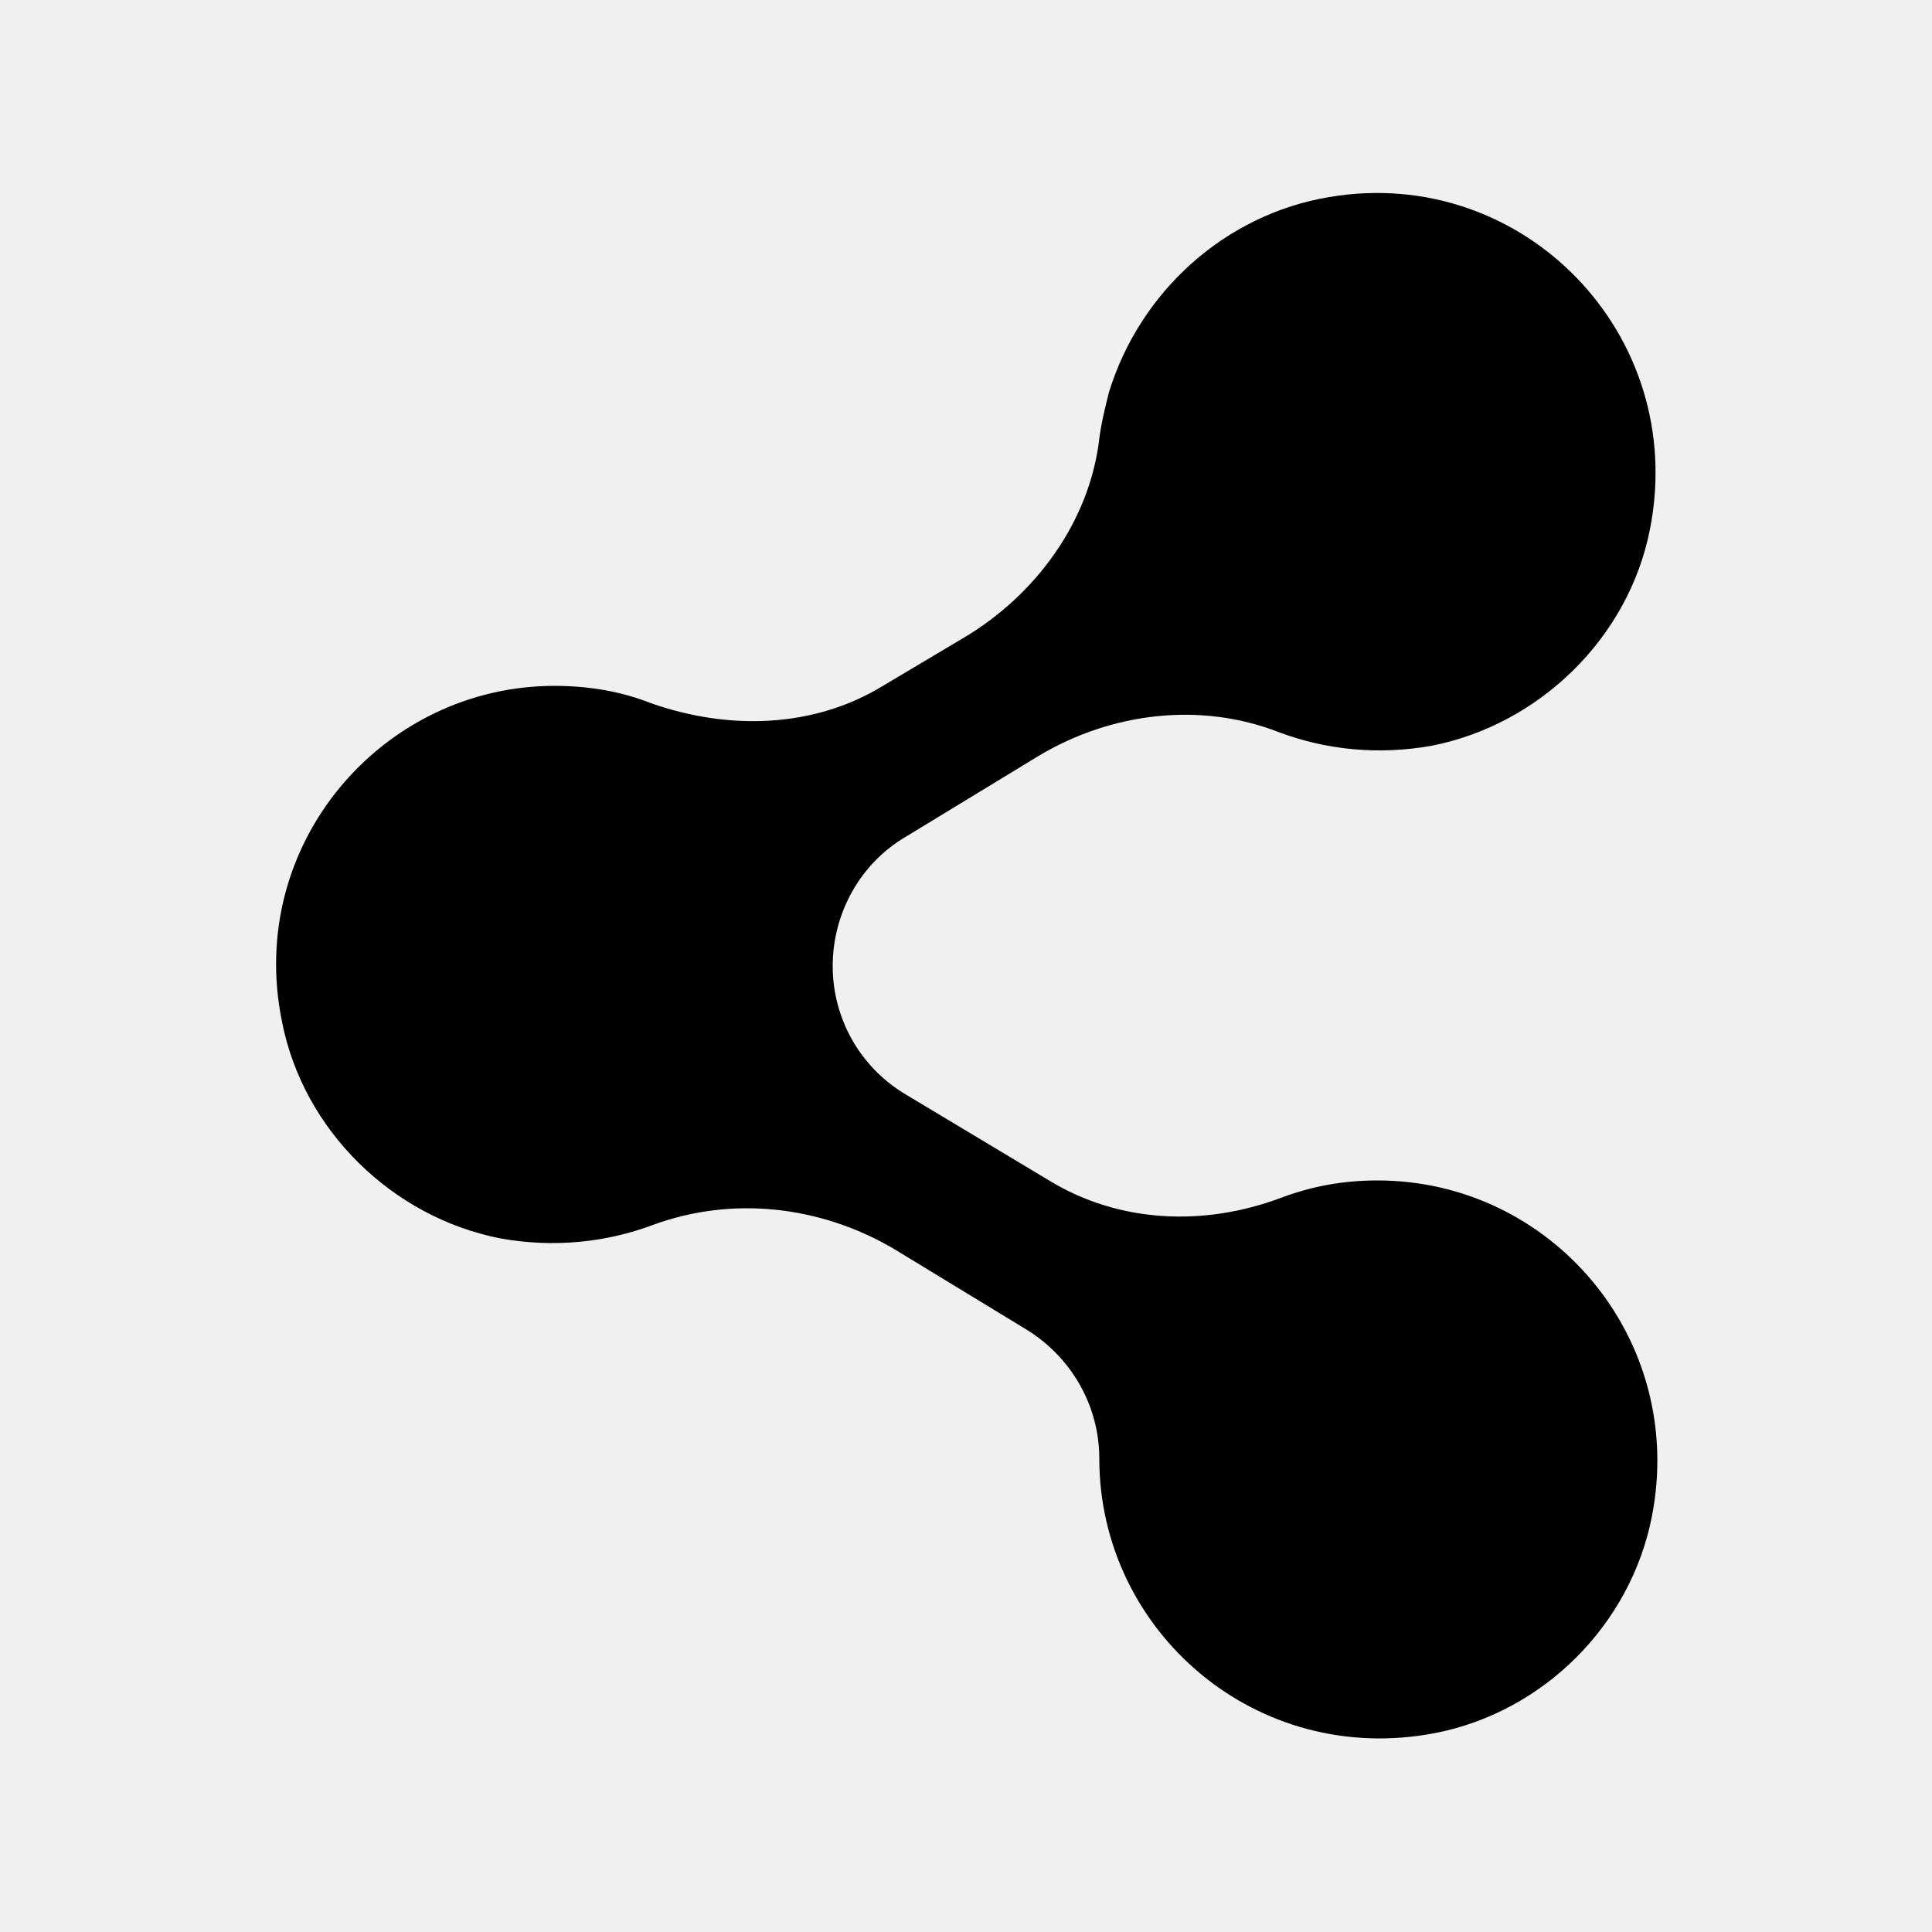
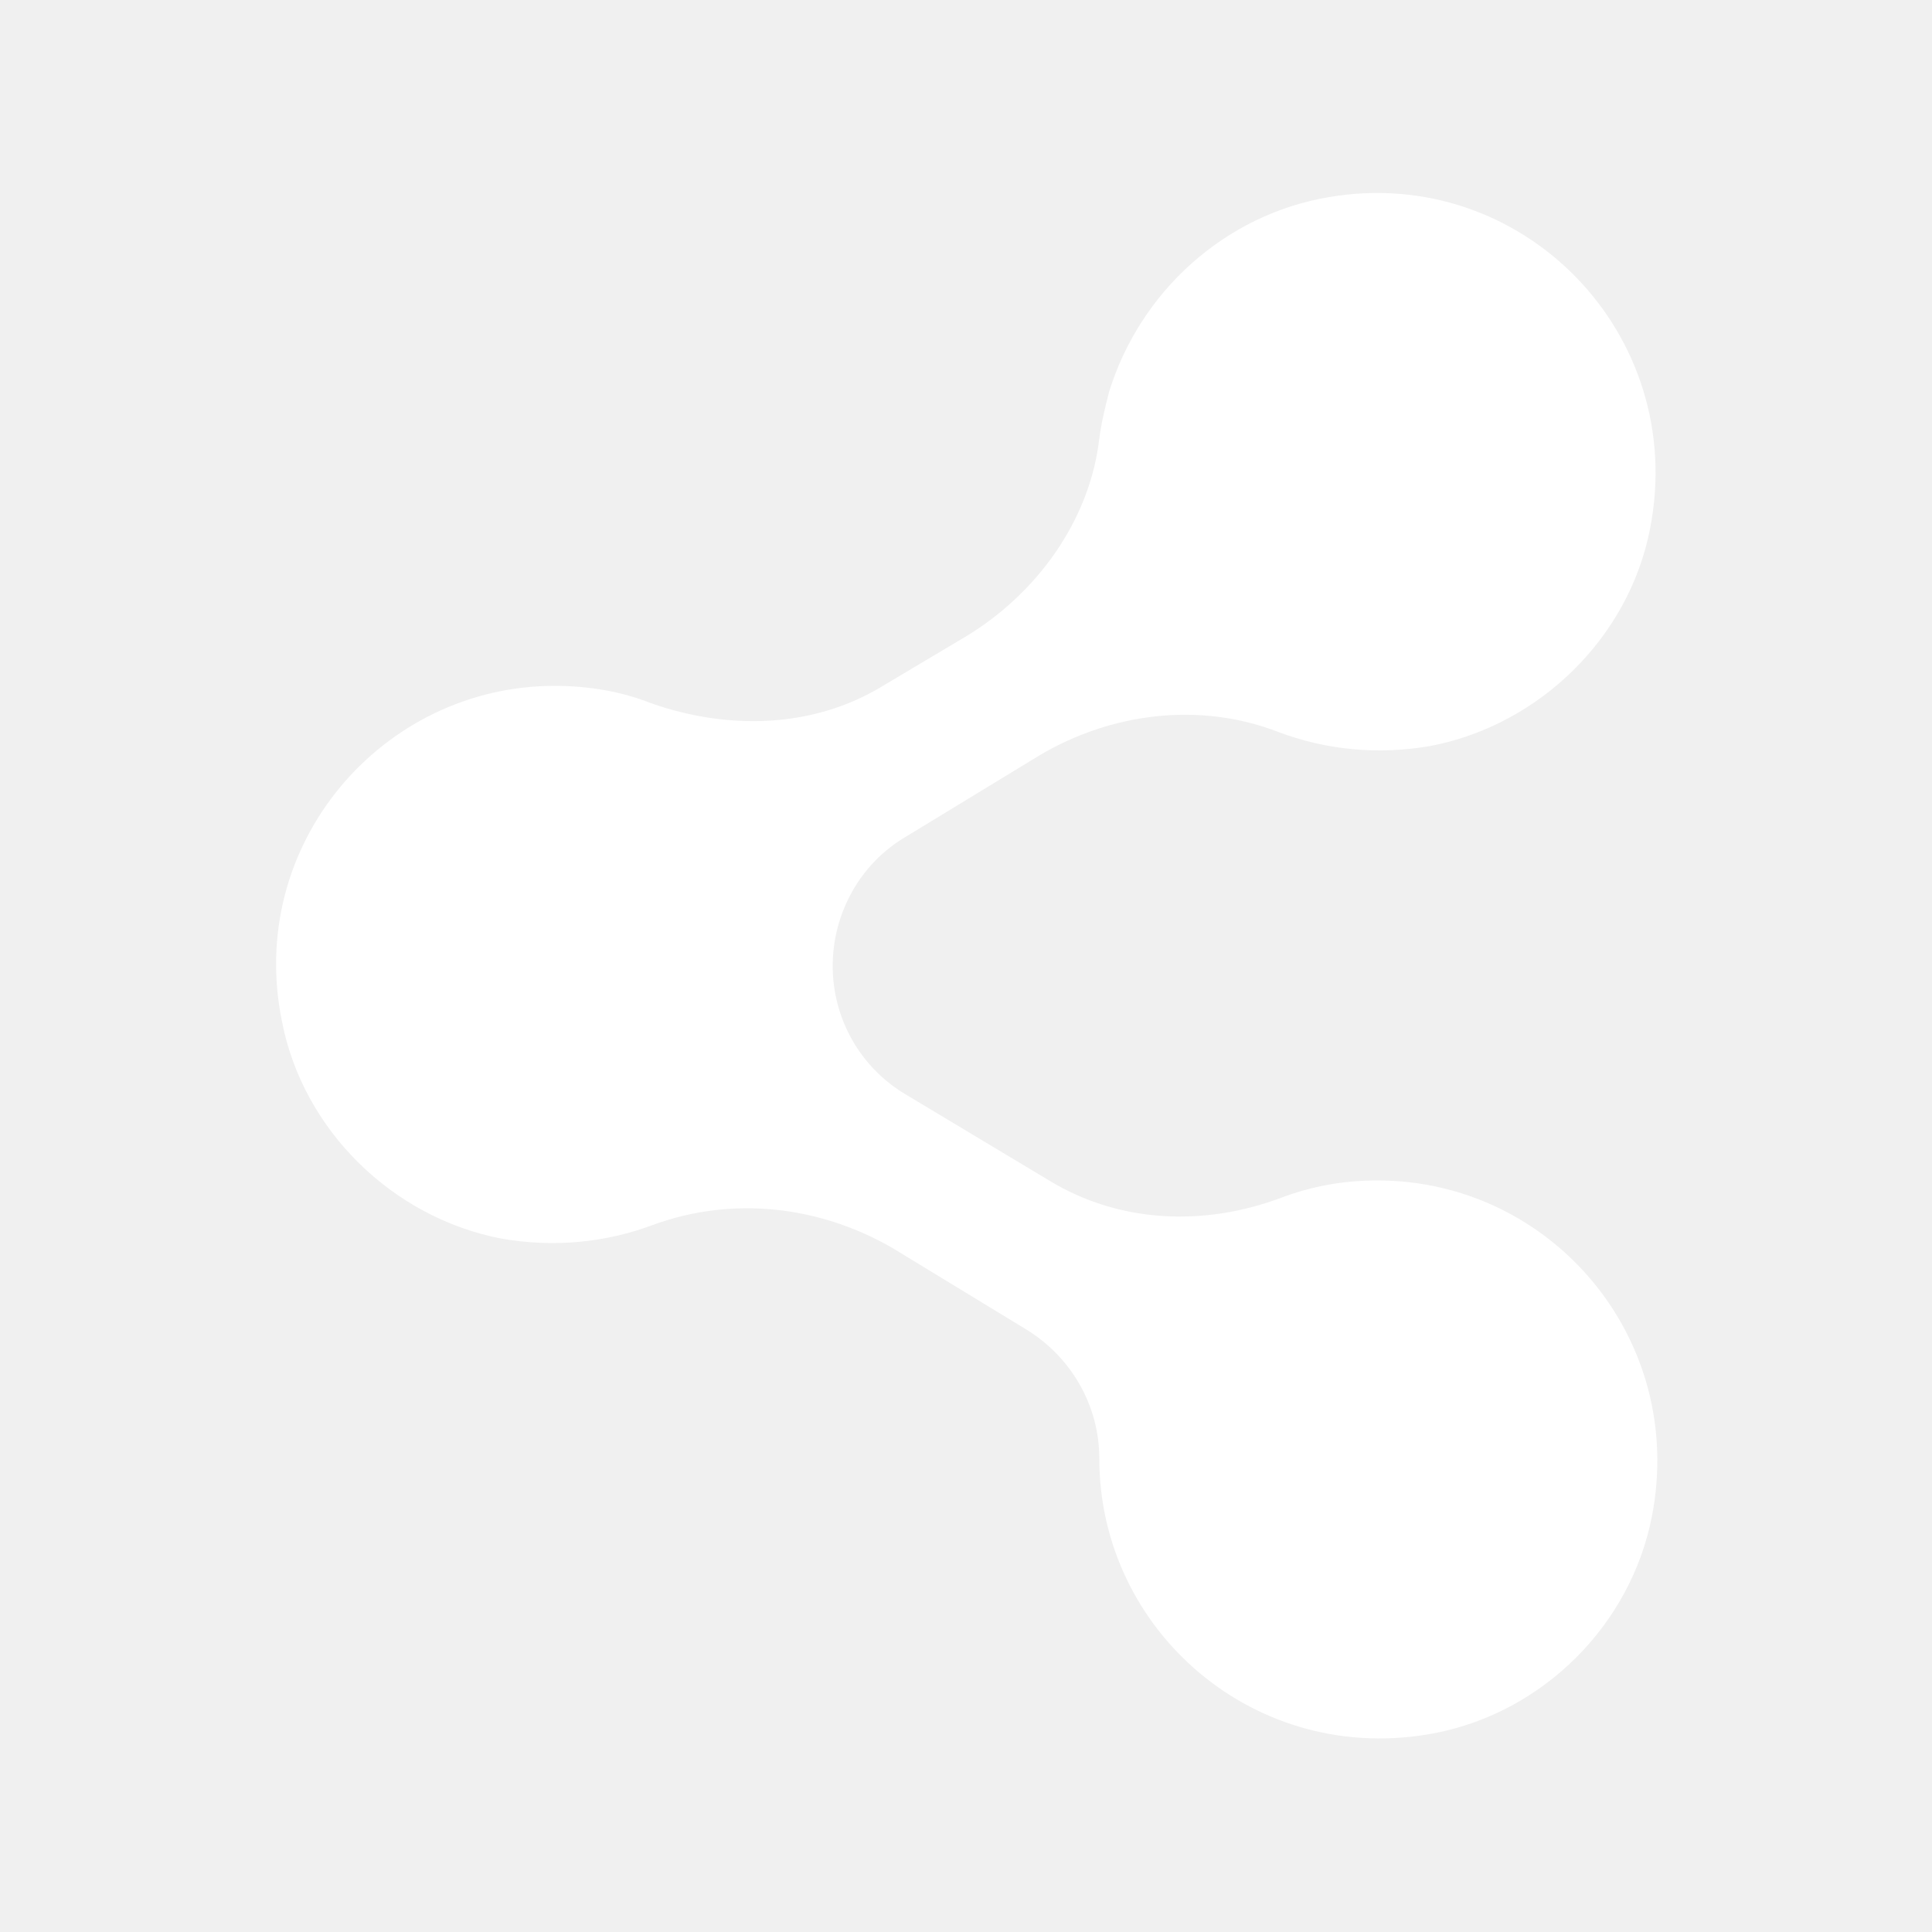
<svg xmlns="http://www.w3.org/2000/svg" version="1.1" id="圖層_1" x="0px" y="0px" viewBox="0 0 100 100" style="enable-background:new 0 0 100 100;" xml:space="preserve">
  <style type="text/css">
	.st0{display:none;}
	.st1{display:inline;fill:#2BAB38;}
	.st2{display:inline;fill:#FFFFFF;}
	.st3{display:inline;fill:#0E9FDB;}
	.st4{display:inline;}
	.st5{fill:#C01E20;}
	.st6{fill:#D45141;}
	.st7{fill:#FFFFFF;}
	.st8{fill:#1070A8;}
	.st9{fill:url(#SVGID_1_);}
</style>
  <g id="圖層_1_1_" class="st0">
-     <path class="st1" d="M81.7,0.1H18.2C8.2,0.1,0,8.1,0,18.1v63.5c0,10,8.1,18.2,18,18.2h63.5c10,0,18.2-8.1,18.2-18V18.3   C99.8,8.3,91.7,0.1,81.7,0.1" />
-     <path class="st2" d="M86.1,45.6c0-16.3-16.3-29.5-36.3-29.5c-20,0-36.3,13.2-36.3,29.5c0,14.6,12.9,26.8,30.4,29.1   c1.2,0.3,2.8,0.8,3.2,1.8c0.4,0.9,0.2,2.4,0.1,3.3c0,0-0.4,2.6-0.5,3.1c-0.2,0.9-0.7,3.6,3.1,2c3.9-1.6,20.9-12.3,28.5-21.1l0,0   C83.5,57.9,86.1,52.1,86.1,45.6" />
+     <path class="st1" d="M81.7,0.1H18.2c-10,0-18.2,8-18.2,18v63.5c0,10,8.1,18.2,18,18.2h63.5c10,0,18.2-8.1,18.2-18V18.3   C99.8,8.3,91.7,0.1,81.7,0.1" />
+     <path class="st2" d="M86.1,45.6c0-16.3-16.3-29.5-36.3-29.5S13.5,29.3,13.5,45.6c0,14.6,12.9,26.8,30.4,29.1   c1.2,0.3,2.8,0.8,3.2,1.8c0.4,0.9,0.2,2.4,0.1,3.3c0,0-0.4,2.6-0.5,3.1c-0.2,0.9-0.7,3.6,3.1,2c3.9-1.6,20.9-12.3,28.5-21.1l0,0   C83.5,57.9,86.1,52.1,86.1,45.6" />
    <path class="st1" d="M42.3,37.7h-2.5c-0.4,0-0.7,0.3-0.7,0.7v15.8c0,0.4,0.3,0.7,0.7,0.7h2.5c0.4,0,0.7-0.3,0.7-0.7V38.4   C43.1,38,42.7,37.7,42.3,37.7" />
-     <path class="st1" d="M59.9,37.7h-2.5c-0.4,0-0.7,0.3-0.7,0.7v9.4L49.4,38c0,0,0,0-0.1-0.1l0,0c0,0,0,0,0,0c0,0,0,0,0,0c0,0,0,0,0,0   c0,0,0,0,0,0c0,0,0,0,0,0c0,0,0,0,0,0c0,0,0,0,0,0c0,0,0,0,0,0c0,0,0,0,0,0c0,0,0,0,0,0c0,0,0,0,0,0c0,0,0,0,0,0c0,0,0,0,0,0   c0,0,0,0,0,0c0,0,0,0,0,0c0,0,0,0,0,0c0,0,0,0,0,0h-2.5c-0.4,0-0.7,0.3-0.7,0.7v15.8c0,0.4,0.3,0.7,0.7,0.7h2.5   c0.4,0,0.7-0.3,0.7-0.7v-9.4l7.3,9.8c0,0.1,0.1,0.1,0.2,0.2c0,0,0,0,0,0c0,0,0,0,0,0c0,0,0,0,0,0c0,0,0,0,0,0s0,0,0,0c0,0,0,0,0,0   c0,0,0,0,0,0c0,0,0,0,0,0c0.1,0,0.1,0,0.2,0h2.5c0.4,0,0.7-0.3,0.7-0.7V38.4C60.6,38,60.3,37.7,59.9,37.7" />
-     <path class="st1" d="M36.2,51h-6.9V38.4c0-0.4-0.3-0.7-0.7-0.7H26c-0.4,0-0.7,0.3-0.7,0.7v15.8v0c0,0.2,0.1,0.4,0.2,0.5   c0,0,0,0,0,0c0,0,0,0,0,0c0.1,0.1,0.3,0.2,0.5,0.2l0,0h10.2c0.4,0,0.7-0.3,0.7-0.7v-2.5C36.9,51.3,36.6,51,36.2,51" />
-     <path class="st1" d="M74,41.7c0.4,0,0.7-0.3,0.7-0.7v-2.5c0-0.4-0.3-0.7-0.7-0.7H63.8h0c-0.2,0-0.4,0.1-0.5,0.2c0,0,0,0,0,0   c0,0,0,0,0,0c-0.1,0.1-0.2,0.3-0.2,0.5l0,0v15.8v0c0,0.2,0.1,0.4,0.2,0.5c0,0,0,0,0,0c0,0,0,0,0,0c0.1,0.1,0.3,0.2,0.5,0.2h0H74   c0.4,0,0.7-0.3,0.7-0.7v-2.5c0-0.4-0.3-0.7-0.7-0.7H67v-2.7H74c0.4,0,0.7-0.3,0.7-0.7v-2.5c0-0.4-0.3-0.7-0.7-0.7H67v-2.7H74z" />
+     <path class="st1" d="M59.9,37.7h-2.5c-0.4,0-0.7,0.3-0.7,0.7v9.4L49.4,38c0,0,0,0-0.1-0.1l0,0l0,0l0,0l0,0l0,0l0,0l0,0l0,0l0,0l0,0   l0,0l0,0l0,0l0,0l0,0l0,0l0,0l0,0h-2.5c-0.4,0-0.7,0.3-0.7,0.7v15.8c0,0.4,0.3,0.7,0.7,0.7h2.5c0.4,0,0.7-0.3,0.7-0.7V45l7.3,9.8   c0,0.1,0.1,0.1,0.2,0.2l0,0l0,0l0,0l0,0l0,0l0,0l0,0l0,0c0.1,0,0.1,0,0.2,0h2.5c0.4,0,0.7-0.3,0.7-0.7V38.4   C60.6,38,60.3,37.7,59.9,37.7" />
+     <path class="st1" d="M36.2,51h-6.9V38.4c0-0.4-0.3-0.7-0.7-0.7H26c-0.4,0-0.7,0.3-0.7,0.7v15.8l0,0c0,0.2,0.1,0.4,0.2,0.5l0,0l0,0   c0.1,0.1,0.3,0.2,0.5,0.2l0,0h10.2c0.4,0,0.7-0.3,0.7-0.7v-2.5C36.9,51.3,36.6,51,36.2,51" />
+     <path class="st1" d="M74,41.7c0.4,0,0.7-0.3,0.7-0.7v-2.5c0-0.4-0.3-0.7-0.7-0.7H63.8l0,0c-0.2,0-0.4,0.1-0.5,0.2l0,0l0,0   c-0.1,0.1-0.2,0.3-0.2,0.5l0,0v15.8l0,0c0,0.2,0.1,0.4,0.2,0.5l0,0l0,0c0.1,0.1,0.3,0.2,0.5,0.2l0,0H74c0.4,0,0.7-0.3,0.7-0.7v-2.5   c0-0.4-0.3-0.7-0.7-0.7h-7v-2.7h7c0.4,0,0.7-0.3,0.7-0.7v-2.5c0-0.4-0.3-0.7-0.7-0.7h-7v-2.7L74,41.7L74,41.7z" />
  </g>
  <g id="圖層_3" class="st0">
-     <path class="st3" d="M56.9,30.5c-4.4,1.6-7.1,5.7-6.8,10.2l0.1,1.7l-1.7-0.2c-6.4-0.8-11.9-3.6-16.6-8.2l-2.3-2.3L29,33.4   c-1.3,3.8-0.5,7.8,2.2,10.5c1.4,1.5,1.1,1.7-1.3,0.8c-0.8-0.3-1.6-0.5-1.6-0.4c-0.2,0.2,0.6,3.5,1.3,4.7c0.9,1.8,2.8,3.5,4.8,4.5   l1.7,0.8l-2,0c-2,0-2,0-1.8,0.8c0.7,2.3,3.5,4.7,6.5,5.8l2.2,0.7l-1.9,1.1c-2.8,1.6-6.1,2.5-9.4,2.6c-1.6,0-2.9,0.2-2.9,0.3   c0,0.4,4.3,2.3,6.7,3.1c7.4,2.3,16.3,1.3,22.9-2.6c4.7-2.8,9.4-8.3,11.6-13.7c1.2-2.9,2.4-8.1,2.4-10.6c0-1.6,0.1-1.8,2.1-3.8   c1.2-1.1,2.2-2.4,2.4-2.7c0.3-0.7,0.3-0.7-1.5-0.1c-3,1.1-3.4,0.9-1.9-0.7c1.1-1.1,2.4-3.2,2.4-3.8c0-0.1-0.5,0.1-1.1,0.4   c-0.6,0.4-2,0.9-3.1,1.2l-1.9,0.6L66,31.9c-0.9-0.6-2.3-1.3-3-1.6C61.3,29.8,58.6,29.9,56.9,30.5z M50,100C22.4,100,0,77.6,0,50   S22.4,0,50,0c27.6,0,50,22.4,50,50S77.6,100,50,100z" />
+     <path class="st3" d="M56.9,30.5c-4.4,1.6-7.1,5.7-6.8,10.2l0.1,1.7l-1.7-0.2c-6.4-0.8-11.9-3.6-16.6-8.2l-2.3-2.3L29,33.4   c-1.3,3.8-0.5,7.8,2.2,10.5c1.4,1.5,1.1,1.7-1.3,0.8c-0.8-0.3-1.6-0.5-1.6-0.4c-0.2,0.2,0.6,3.5,1.3,4.7c0.9,1.8,2.8,3.5,4.8,4.5   l1.7,0.8h-2c-2,0-2,0-1.8,0.8c0.7,2.3,3.5,4.7,6.5,5.8l2.2,0.7l-1.9,1.1c-2.8,1.6-6.1,2.5-9.4,2.6c-1.6,0-2.9,0.2-2.9,0.3   c0,0.4,4.3,2.3,6.7,3.1c7.4,2.3,16.3,1.3,22.9-2.6c4.7-2.8,9.4-8.3,11.6-13.7c1.2-2.9,2.4-8.1,2.4-10.6c0-1.6,0.1-1.8,2.1-3.8   c1.2-1.1,2.2-2.4,2.4-2.7c0.3-0.7,0.3-0.7-1.5-0.1c-3,1.1-3.4,0.9-1.9-0.7c1.1-1.1,2.4-3.2,2.4-3.8c0-0.1-0.5,0.1-1.1,0.4   c-0.6,0.4-2,0.9-3.1,1.2l-1.9,0.6l-1.8-1c-0.9-0.6-2.3-1.3-3-1.6C61.3,29.8,58.6,29.9,56.9,30.5z M50,100C22.4,100,0,77.6,0,50   S22.4,0,50,0s50,22.4,50,50S77.6,100,50,100z" />
  </g>
  <g id="圖層_4" class="st0">
    <g class="st4">
      <circle class="st5" cx="50" cy="50" r="50" />
    </g>
-     <path class="st2" d="M80.6,37.5c0,0-0.6-4.3-2.5-6.2c-2.4-2.5-5-2.5-6.3-2.6C63.1,28,50,28,50,28h0c0,0-13.1,0-21.9,0.6   c-1.2,0.1-3.9,0.2-6.3,2.6c-1.9,1.9-2.5,6.2-2.5,6.2s-0.6,5.1-0.6,10.1v4.7c0,5.1,0.6,10.1,0.6,10.1s0.6,4.3,2.5,6.2   c2.4,2.5,5.5,2.4,6.9,2.7C33.8,71.8,50,72,50,72s13.1,0,21.9-0.7c1.2-0.1,3.9-0.2,6.3-2.6c1.9-1.9,2.5-6.2,2.5-6.2   s0.6-5.1,0.6-10.1v-4.7C81.2,42.6,80.6,37.5,80.6,37.5 M42.8,58.9l0-19.2l18.5,9.6L42.8,58.9z" />
+     <path class="st2" d="M80.6,37.5c0,0-0.6-4.3-2.5-6.2c-2.4-2.5-5-2.5-6.3-2.6C63.1,28,50,28,50,28l0,0c0,0-13.1,0-21.9,0.6   c-1.2,0.1-3.9,0.2-6.3,2.6c-1.9,1.9-2.5,6.2-2.5,6.2s-0.6,5.1-0.6,10.1v4.7c0,5.1,0.6,10.1,0.6,10.1s0.6,4.3,2.5,6.2   c2.4,2.5,5.5,2.4,6.9,2.7C33.8,71.8,50,72,50,72s13.1,0,21.9-0.7c1.2-0.1,3.9-0.2,6.3-2.6c1.9-1.9,2.5-6.2,2.5-6.2   s0.6-5.1,0.6-10.1v-4.7C81.2,42.6,80.6,37.5,80.6,37.5 M42.8,58.9V39.7l18.5,9.6L42.8,58.9z" />
  </g>
  <g id="圖層_5" class="st0">
    <g class="st4">
      <circle class="st6" cx="50" cy="50" r="50" />
      <g>
        <g>
          <path class="st7" d="M38.6,76.5c-14.9,0-26.9-11.9-26.9-26.5s12.1-26.5,26.9-26.5c6.5,0,12.8,2.3,17.7,6.5l-6.9,7.7      c-3-2.6-6.8-4-10.8-4c-9.1,0-16.5,7.3-16.5,16.2s7.4,16.2,16.5,16.2c7.7,0,12.7-3.7,14.4-10.3H38.7V45.6H64v5.1      C64,66.1,53.8,76.5,38.6,76.5z" />
        </g>
        <polygon class="st7" points="92.1,45.7 84.3,45.7 84.3,37.8 78.1,37.8 78.1,45.7 70.3,45.7 70.3,51.9 78.1,51.9 78.1,59.7      84.3,59.7 84.3,51.9 92.1,51.9    " />
      </g>
    </g>
  </g>
  <g id="圖層_6" class="st0">
    <g class="st4">
      <circle class="st8" cx="50" cy="50" r="50" />
    </g>
    <g class="st4">
-       <path class="st7" d="M34.5,78.1H22.8V40.6h11.7V78.1z M28.6,35.4c-3.7,0-6.8-3-6.8-6.8c0-3.7,3-6.8,6.8-6.8c3.7,0,6.8,3,6.8,6.8    C35.4,32.4,32.4,35.4,28.6,35.4z M78.1,78.1H66.5V59.8c0-4.3-0.1-9.9-6.1-9.9c-6.1,0-7,4.7-7,9.6v18.5H41.8V40.6H53v5.1h0.2    c1.6-2.9,5.4-6.1,11-6.1c11.8,0,14,7.8,14,17.9L78.1,78.1L78.1,78.1z" />
+       <path class="st7" d="M34.5,78.1H22.8V40.6h11.7V78.1z M28.6,35.4c-3.7,0-6.8-3-6.8-6.8c0-3.7,3-6.8,6.8-6.8c3.7,0,6.8,3,6.8,6.8    C35.4,32.4,32.4,35.4,28.6,35.4z M78.1,78.1H66.5V59.8c0-4.3-0.1-9.9-6.1-9.9c-6.1,0-7,4.7-7,9.6V78H41.8V40.6H53v5.1h0.2    c1.6-2.9,5.4-6.1,11-6.1c11.8,0,14,7.8,14,17.9L78.1,78.1L78.1,78.1z" />
    </g>
  </g>
  <g id="圖層_7" class="st0">
    <g class="st4">
      <g>
-         <linearGradient id="SVGID_1_" gradientUnits="userSpaceOnUse" x1="-325.181" y1="171.039" x2="-267.819" y2="252.961" gradientTransform="matrix(1 0 0 -1 346.5 262)">
+         <linearGradient id="SVGID_1_" gradientUnits="userSpaceOnUse" x1="-325.181" y1="28.961" x2="-267.819" y2="-52.961" gradientTransform="matrix(1 0 0 1 346.5 62)">
          <stop offset="0" style="stop-color:#FFB900" />
          <stop offset="1" style="stop-color:#9100EB" />
        </linearGradient>
        <circle class="st9" cx="50" cy="50" r="50" />
      </g>
      <g>
        <g>
-           <path class="st7" d="M64.3,81.2H35.7c-9.3,0-16.9-7.6-16.9-16.9V35.7c0-9.3,7.6-16.9,16.9-16.9h28.6c9.3,0,16.9,7.6,16.9,16.9      v28.6C81.2,73.7,73.7,81.2,64.3,81.2z M35.7,24C29.2,24,24,29.2,24,35.7v28.6C24,70.8,29.2,76,35.7,76h28.6      C70.8,76,76,70.8,76,64.3V35.7C76,29.2,70.8,24,64.3,24L35.7,24L35.7,24z" />
+           <path class="st7" d="M64.3,81.2H35.7c-9.3,0-16.9-7.6-16.9-16.9V35.7c0-9.3,7.6-16.9,16.9-16.9h28.6c9.3,0,16.9,7.6,16.9,16.9      v28.6C81.2,73.7,73.7,81.2,64.3,81.2z M35.7,24C29.2,24,24,29.2,24,35.7v28.6C24,70.8,29.2,76,35.7,76h28.6      C70.8,76,76,70.8,76,64.3V35.7C76,29.2,70.8,24,64.3,24H35.7L35.7,24z" />
        </g>
        <g>
-           <path class="st7" d="M50,65.6c-8.6,0-15.6-7-15.6-15.6c0-8.6,7-15.6,15.6-15.6s15.6,7,15.6,15.6C65.6,58.6,58.6,65.6,50,65.6z       M50,39.6c-5.7,0-10.4,4.7-10.4,10.4c0,5.7,4.7,10.4,10.4,10.4S60.4,55.7,60.4,50C60.4,44.3,55.7,39.6,50,39.6z" />
+           <path class="st7" d="M50,65.6c-8.6,0-15.6-7-15.6-15.6s7-15.6,15.6-15.6s15.6,7,15.6,15.6S58.6,65.6,50,65.6z M50,39.6      c-5.7,0-10.4,4.7-10.4,10.4S44.3,60.4,50,60.4S60.4,55.7,60.4,50S55.7,39.6,50,39.6z" />
        </g>
        <g>
          <circle class="st7" cx="66.6" cy="33.4" r="3.6" />
        </g>
      </g>
    </g>
  </g>
-   <path d="M46.9,43.3l6.9-4.2c3.7-2.2,8.3-2.8,12.4-1.2c2.4,0.9,5.1,1.2,7.9,0.7c5.6-1.1,10.2-5.6,11.3-11.2  c2-10.1-6.6-18.9-16.6-17.2c-5.4,0.9-9.8,4.9-11.4,10.1c-0.2,0.8-0.4,1.6-0.5,2.4c-0.5,4.3-3.3,8.1-7,10.3l-4.2,2.5  c-3.6,2.2-8,2.3-12,0.9c-1.5-0.6-3.2-0.9-5-0.9c-8.9,0-16,8.2-14.1,17.4c1.1,5.6,5.7,10.1,11.3,11.2c2.8,0.5,5.5,0.2,7.9-0.7  c4.1-1.5,8.6-1,12.4,1.2l6.9,4.2c2.3,1.4,3.8,3.9,3.8,6.7v0c0,8.9,8.1,16,17.4,14.2c5.6-1.1,10.1-5.6,11.2-11.2  c1.8-9.2-5.2-17.4-14.2-17.4c-1.8,0-3.4,0.3-5,0.9c-4,1.5-8.4,1.3-12-0.9l-7.5-4.5c-2.3-1.4-3.7-3.9-3.7-6.6v0v0  C43.1,47.3,44.5,44.7,46.9,43.3z" />
+   <path class="st7" d="M46.9,43.3l6.9-4.2c3.7-2.2,8.3-2.8,12.4-1.2c2.4,0.9,5.1,1.2,7.9,0.7c5.6-1.1,10.2-5.6,11.3-11.2  c2-10.1-6.6-18.9-16.6-17.2c-5.4,0.9-9.8,4.9-11.4,10.1c-0.2,0.8-0.4,1.6-0.5,2.4c-0.5,4.3-3.3,8.1-7,10.3l-4.2,2.5  c-3.6,2.2-8,2.3-12,0.9c-1.5-0.6-3.2-0.9-5-0.9c-8.9,0-16,8.2-14.1,17.4c1.1,5.6,5.7,10.1,11.3,11.2c2.8,0.5,5.5,0.2,7.9-0.7  c4.1-1.5,8.6-1,12.4,1.2l6.9,4.2c2.3,1.4,3.8,3.9,3.8,6.7l0,0c0,8.9,8.1,16,17.4,14.2c5.6-1.1,10.1-5.6,11.2-11.2  c1.8-9.2-5.2-17.4-14.2-17.4c-1.8,0-3.4,0.3-5,0.9c-4,1.5-8.4,1.3-12-0.9l-7.5-4.5c-2.3-1.4-3.7-3.9-3.7-6.6l0,0l0,0  C43.1,47.3,44.5,44.7,46.9,43.3z" />
</svg>
